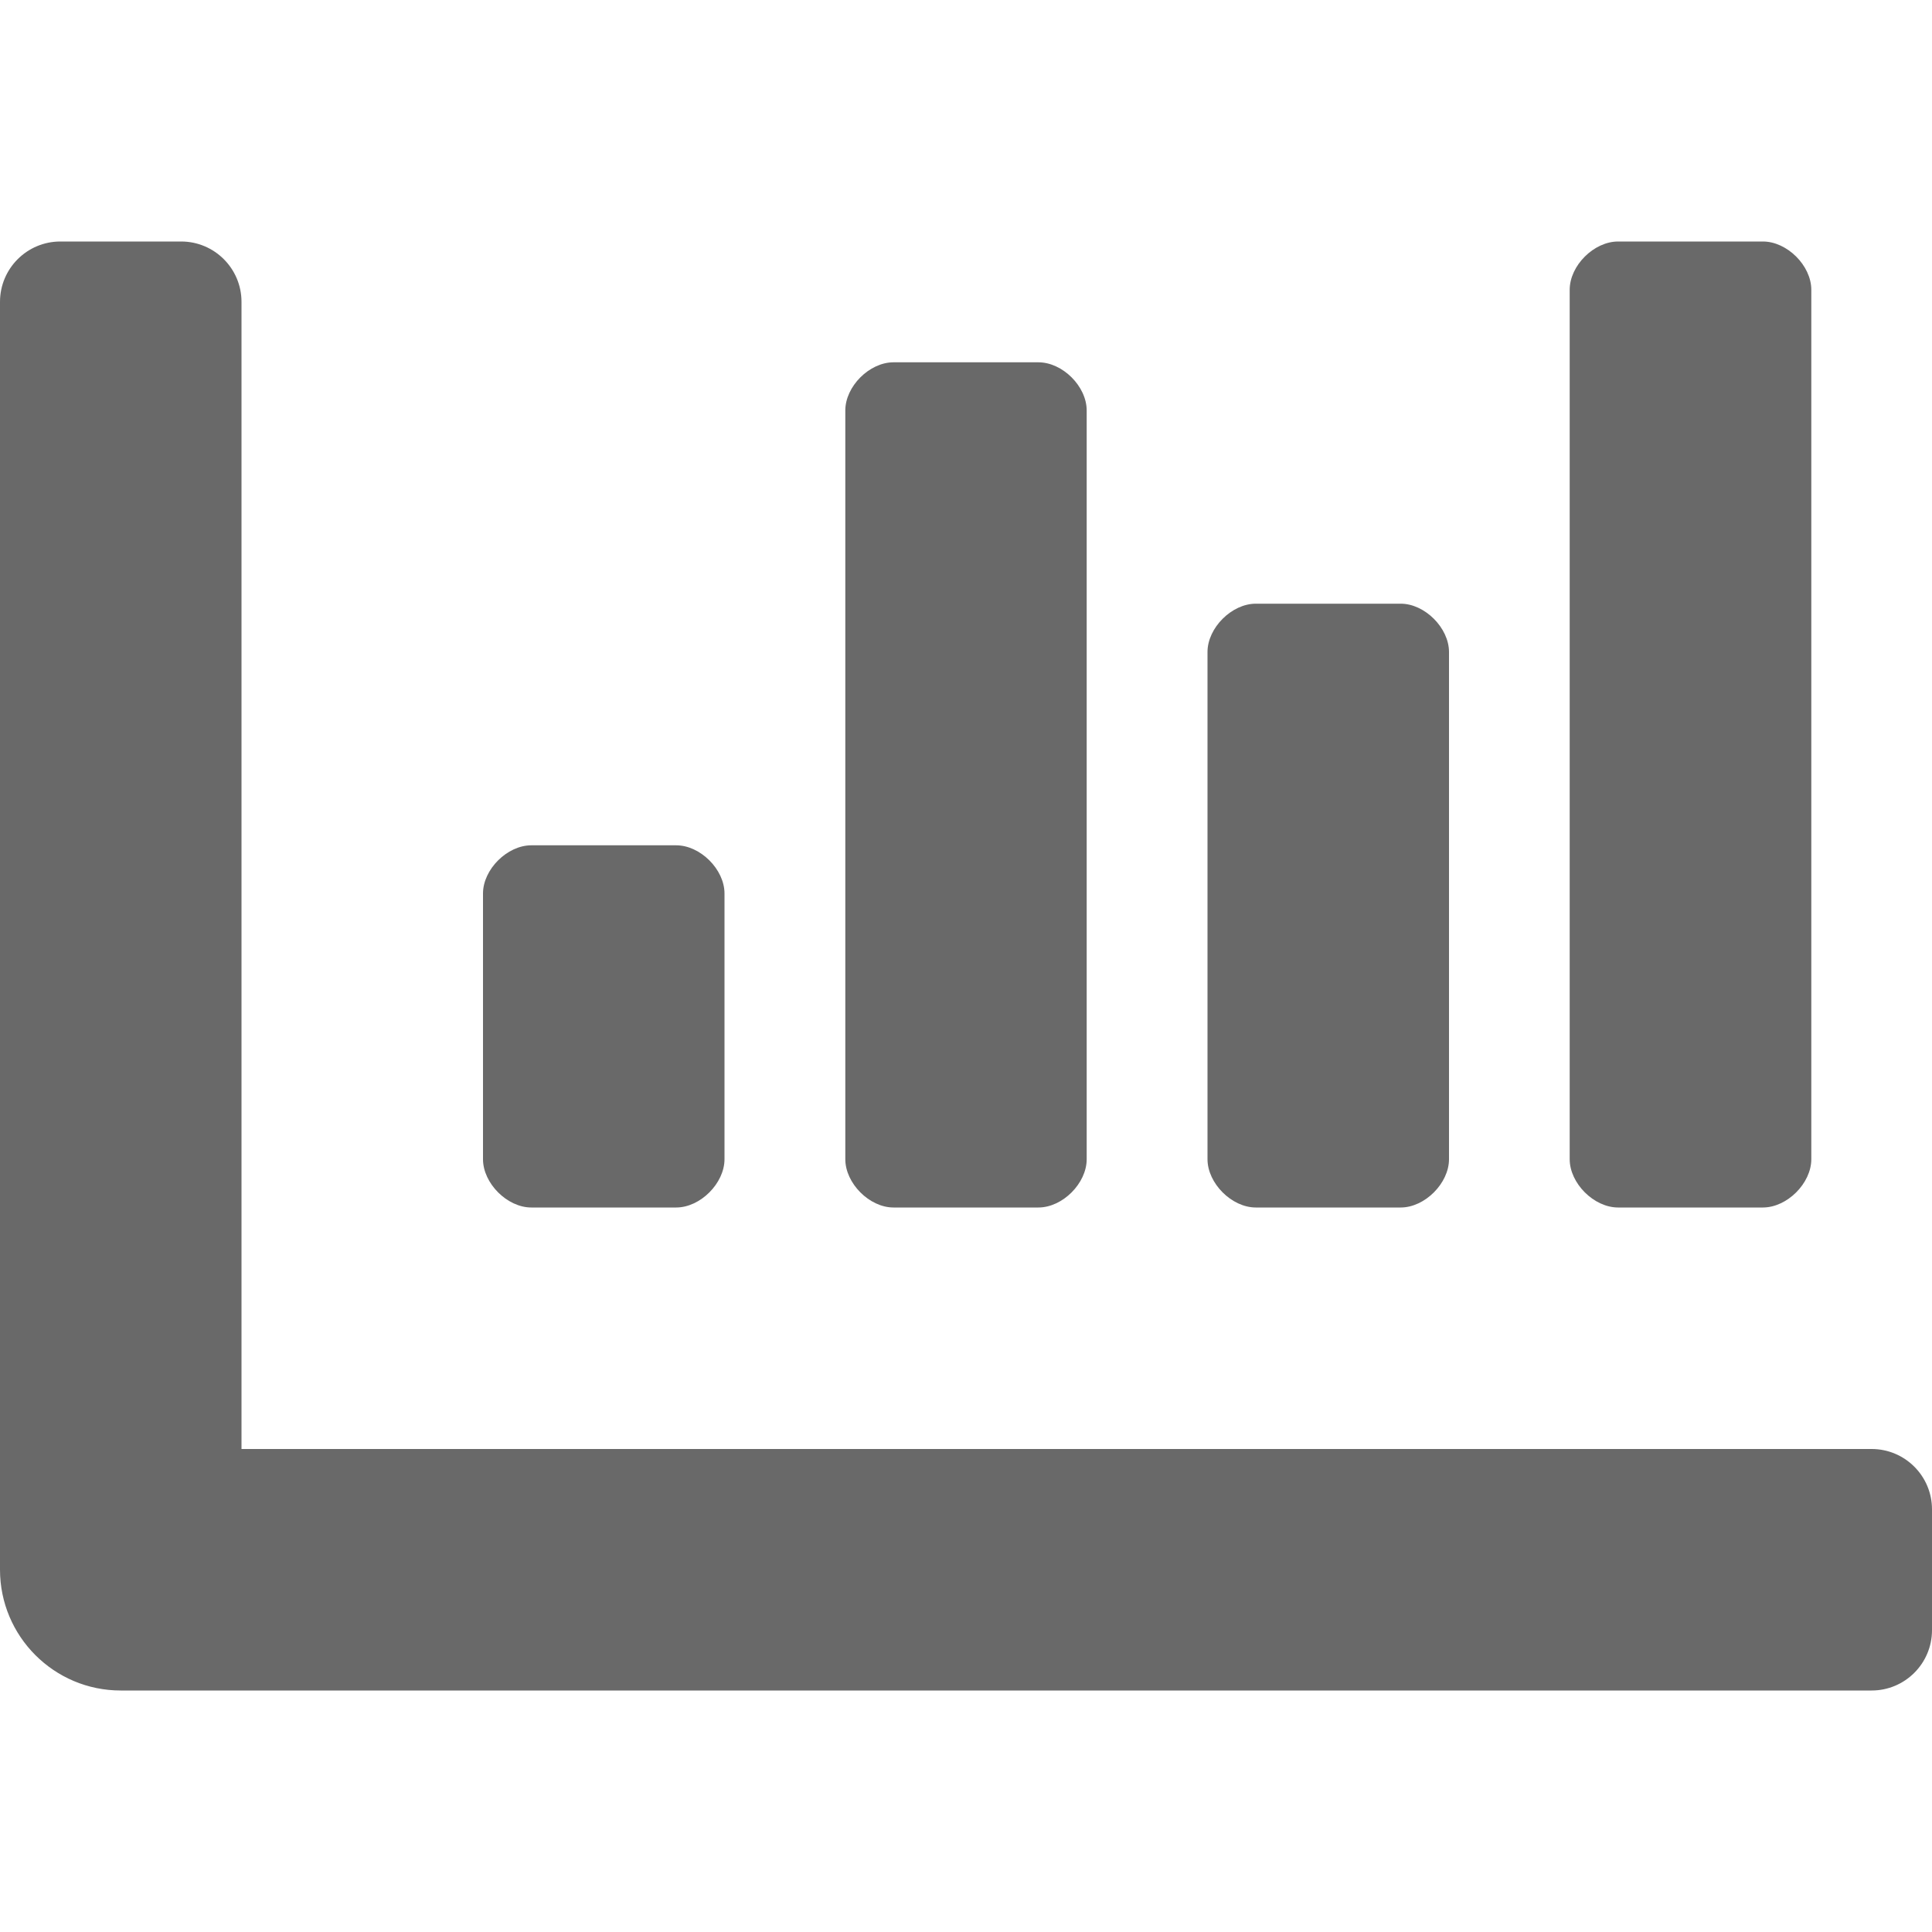
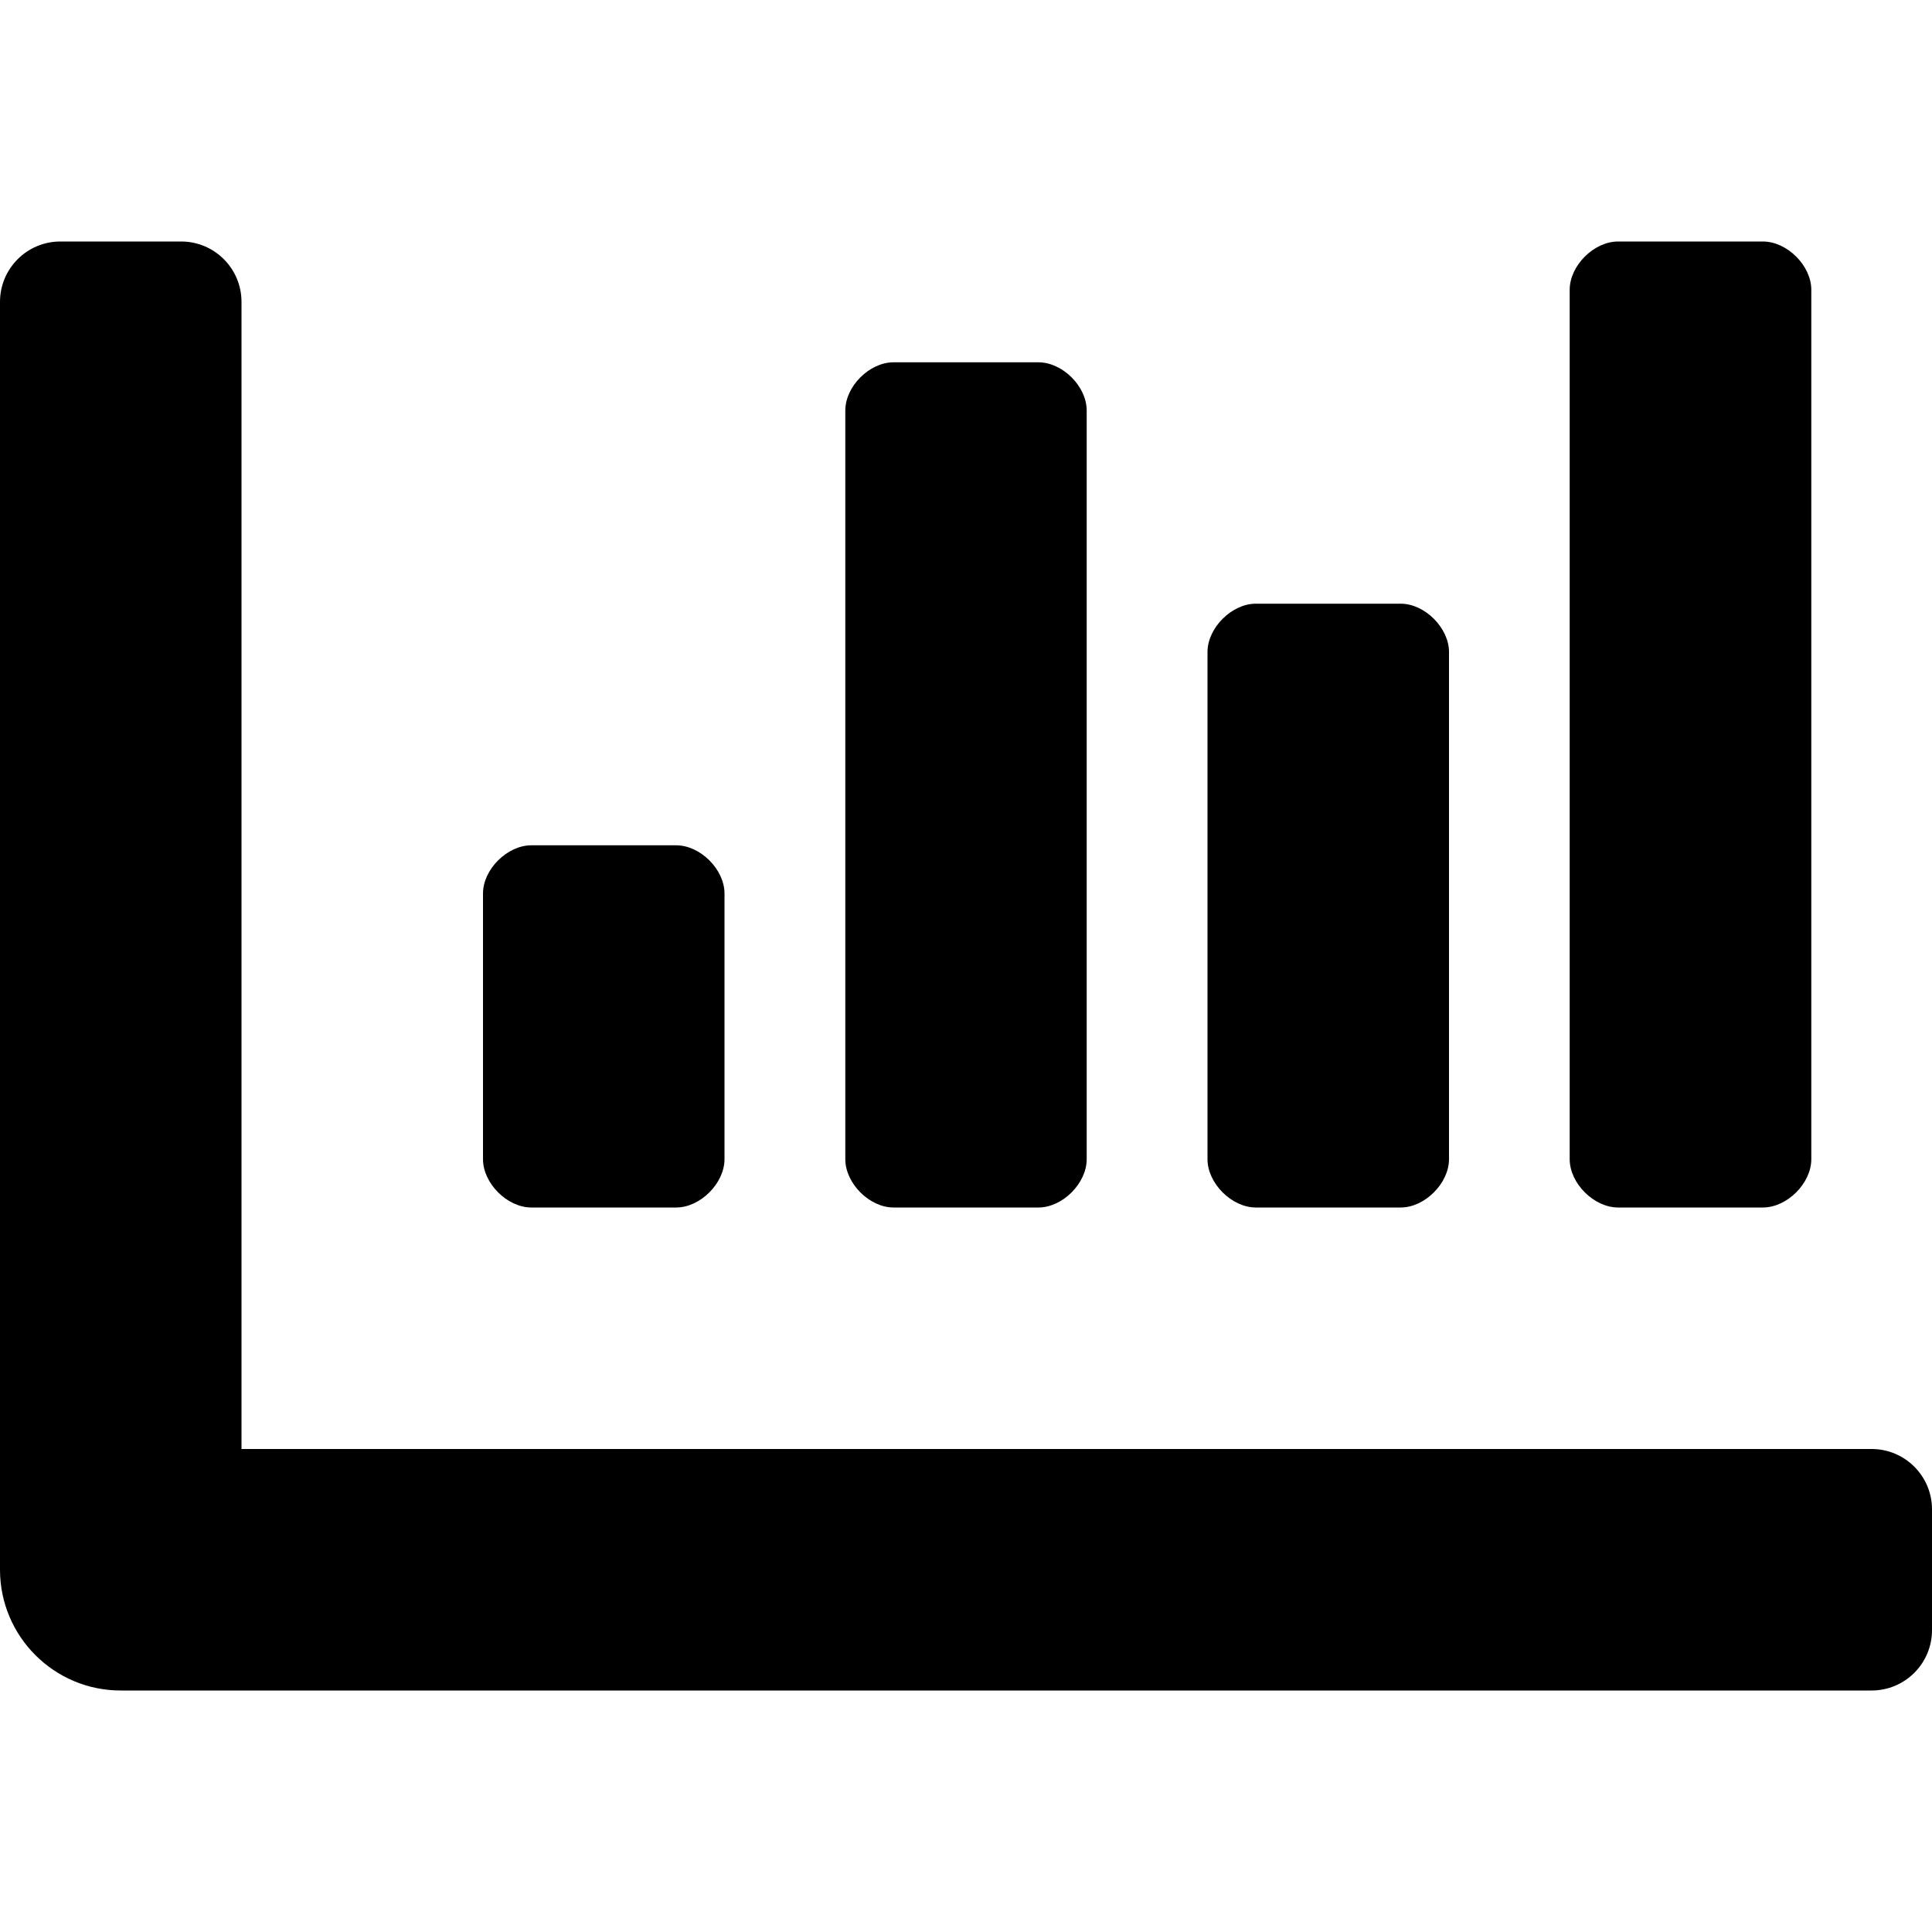
- <svg xmlns="http://www.w3.org/2000/svg" width="17" height="17" viewBox="0 0 17 17" fill="none">
-   <path d="M11.05 10.625H12.325C12.537 10.625 12.75 10.412 12.75 10.2V5.737C12.75 5.525 12.537 5.312 12.325 5.312H11.05C10.838 5.312 10.625 5.525 10.625 5.737V10.2C10.625 10.412 10.838 10.625 11.05 10.625ZM14.238 10.625H15.512C15.725 10.625 15.938 10.412 15.938 10.2V2.55C15.938 2.337 15.725 2.125 15.512 2.125H14.238C14.025 2.125 13.812 2.337 13.812 2.55V10.2C13.812 10.412 14.025 10.625 14.238 10.625ZM4.675 10.625H5.95C6.162 10.625 6.375 10.412 6.375 10.2V7.862C6.375 7.65 6.162 7.438 5.95 7.438H4.675C4.463 7.438 4.25 7.65 4.25 7.862V10.2C4.25 10.412 4.463 10.625 4.675 10.625ZM7.862 10.625H9.137C9.35 10.625 9.562 10.412 9.562 10.2V3.612C9.562 3.4 9.35 3.188 9.137 3.188H7.862C7.65 3.188 7.438 3.4 7.438 3.612V10.2C7.438 10.412 7.65 10.625 7.862 10.625ZM16.469 12.75H2.125V2.656C2.125 2.363 1.887 2.125 1.594 2.125H0.531C0.238 2.125 0 2.363 0 2.656V13.812C0 14.399 0.476 14.875 1.062 14.875H16.469C16.762 14.875 17 14.637 17 14.344V13.281C17 12.988 16.762 12.75 16.469 12.75Z" fill="#696969" />
+ <svg xmlns="http://www.w3.org/2000/svg" width="17" height="17" viewBox="0 0 17 17">
+   <path d="M11.05 10.625H12.325C12.537 10.625 12.75 10.412 12.75 10.2V5.737C12.75 5.525 12.537 5.312 12.325 5.312H11.05C10.838 5.312 10.625 5.525 10.625 5.737V10.2C10.625 10.412 10.838 10.625 11.05 10.625ZM14.238 10.625H15.512C15.725 10.625 15.938 10.412 15.938 10.2V2.55C15.938 2.337 15.725 2.125 15.512 2.125H14.238C14.025 2.125 13.812 2.337 13.812 2.55V10.2C13.812 10.412 14.025 10.625 14.238 10.625ZM4.675 10.625H5.95C6.162 10.625 6.375 10.412 6.375 10.2V7.862C6.375 7.65 6.162 7.438 5.95 7.438H4.675C4.463 7.438 4.25 7.65 4.25 7.862V10.2C4.25 10.412 4.463 10.625 4.675 10.625ZM7.862 10.625H9.137C9.35 10.625 9.562 10.412 9.562 10.2V3.612C9.562 3.4 9.35 3.188 9.137 3.188H7.862C7.65 3.188 7.438 3.4 7.438 3.612V10.2C7.438 10.412 7.65 10.625 7.862 10.625ZM16.469 12.75H2.125V2.656C2.125 2.363 1.887 2.125 1.594 2.125H0.531C0.238 2.125 0 2.363 0 2.656V13.812C0 14.399 0.476 14.875 1.062 14.875H16.469C16.762 14.875 17 14.637 17 14.344V13.281C17 12.988 16.762 12.75 16.469 12.75Z" />
</svg>
